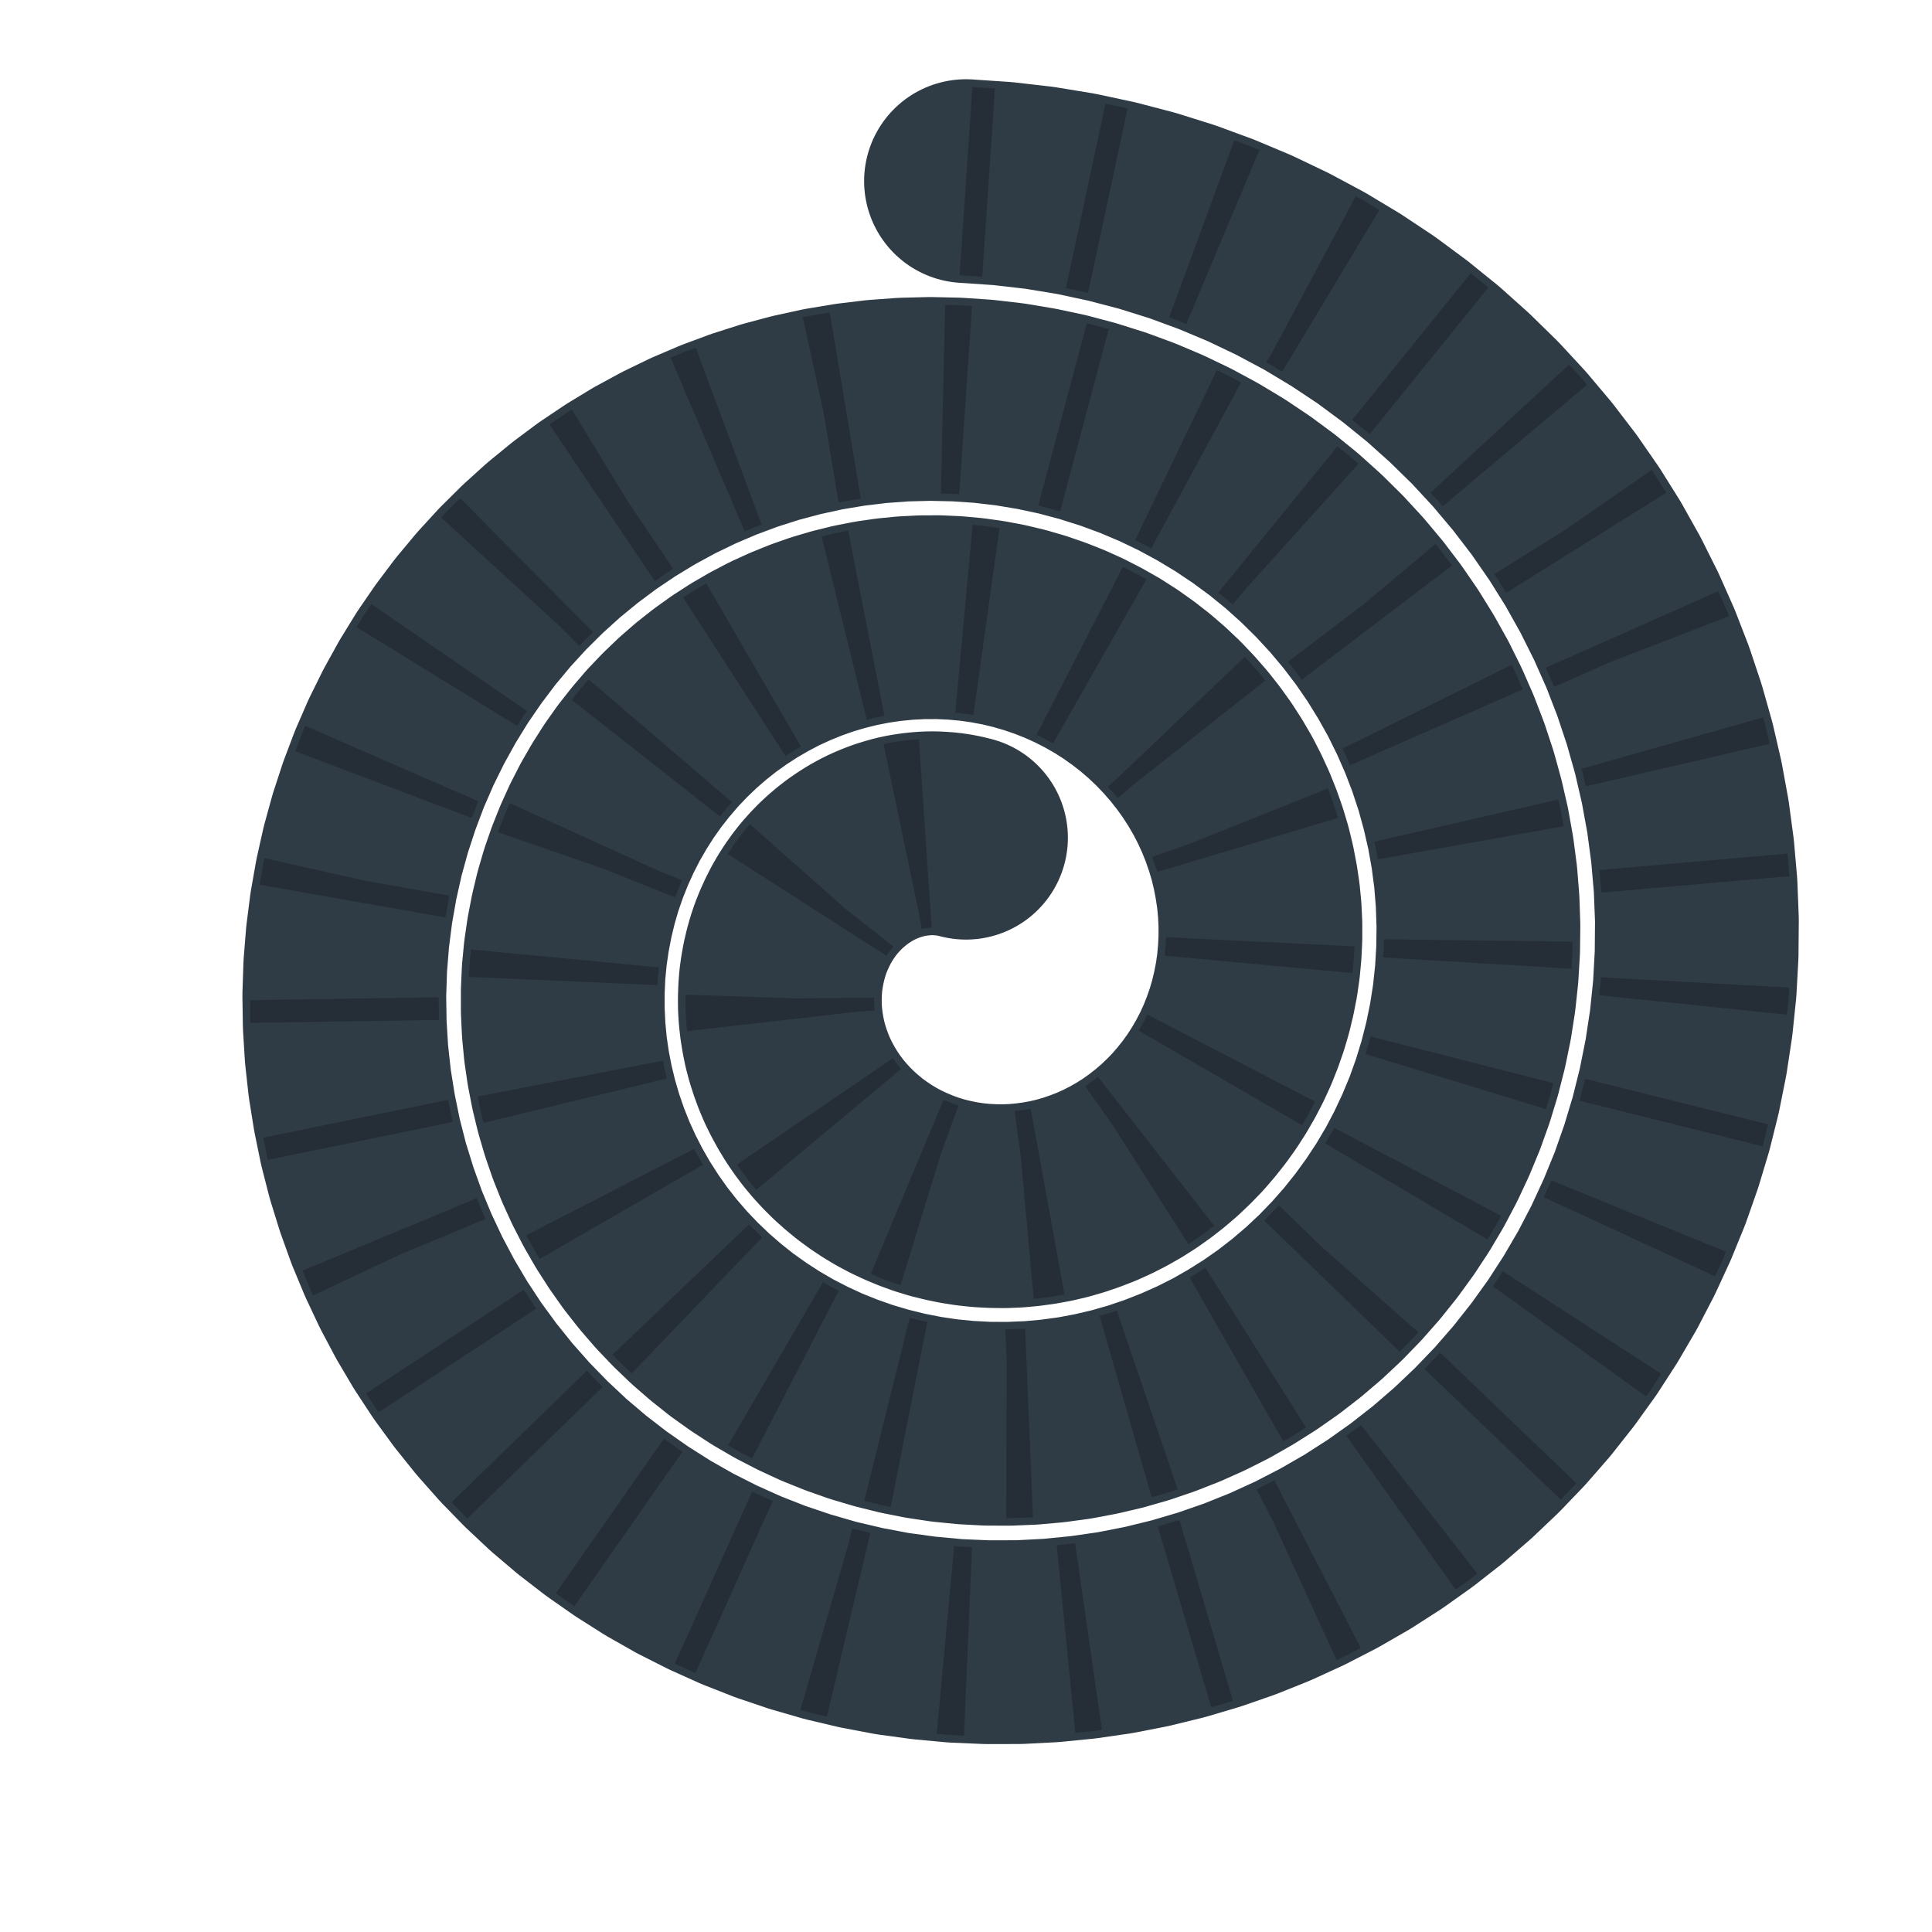
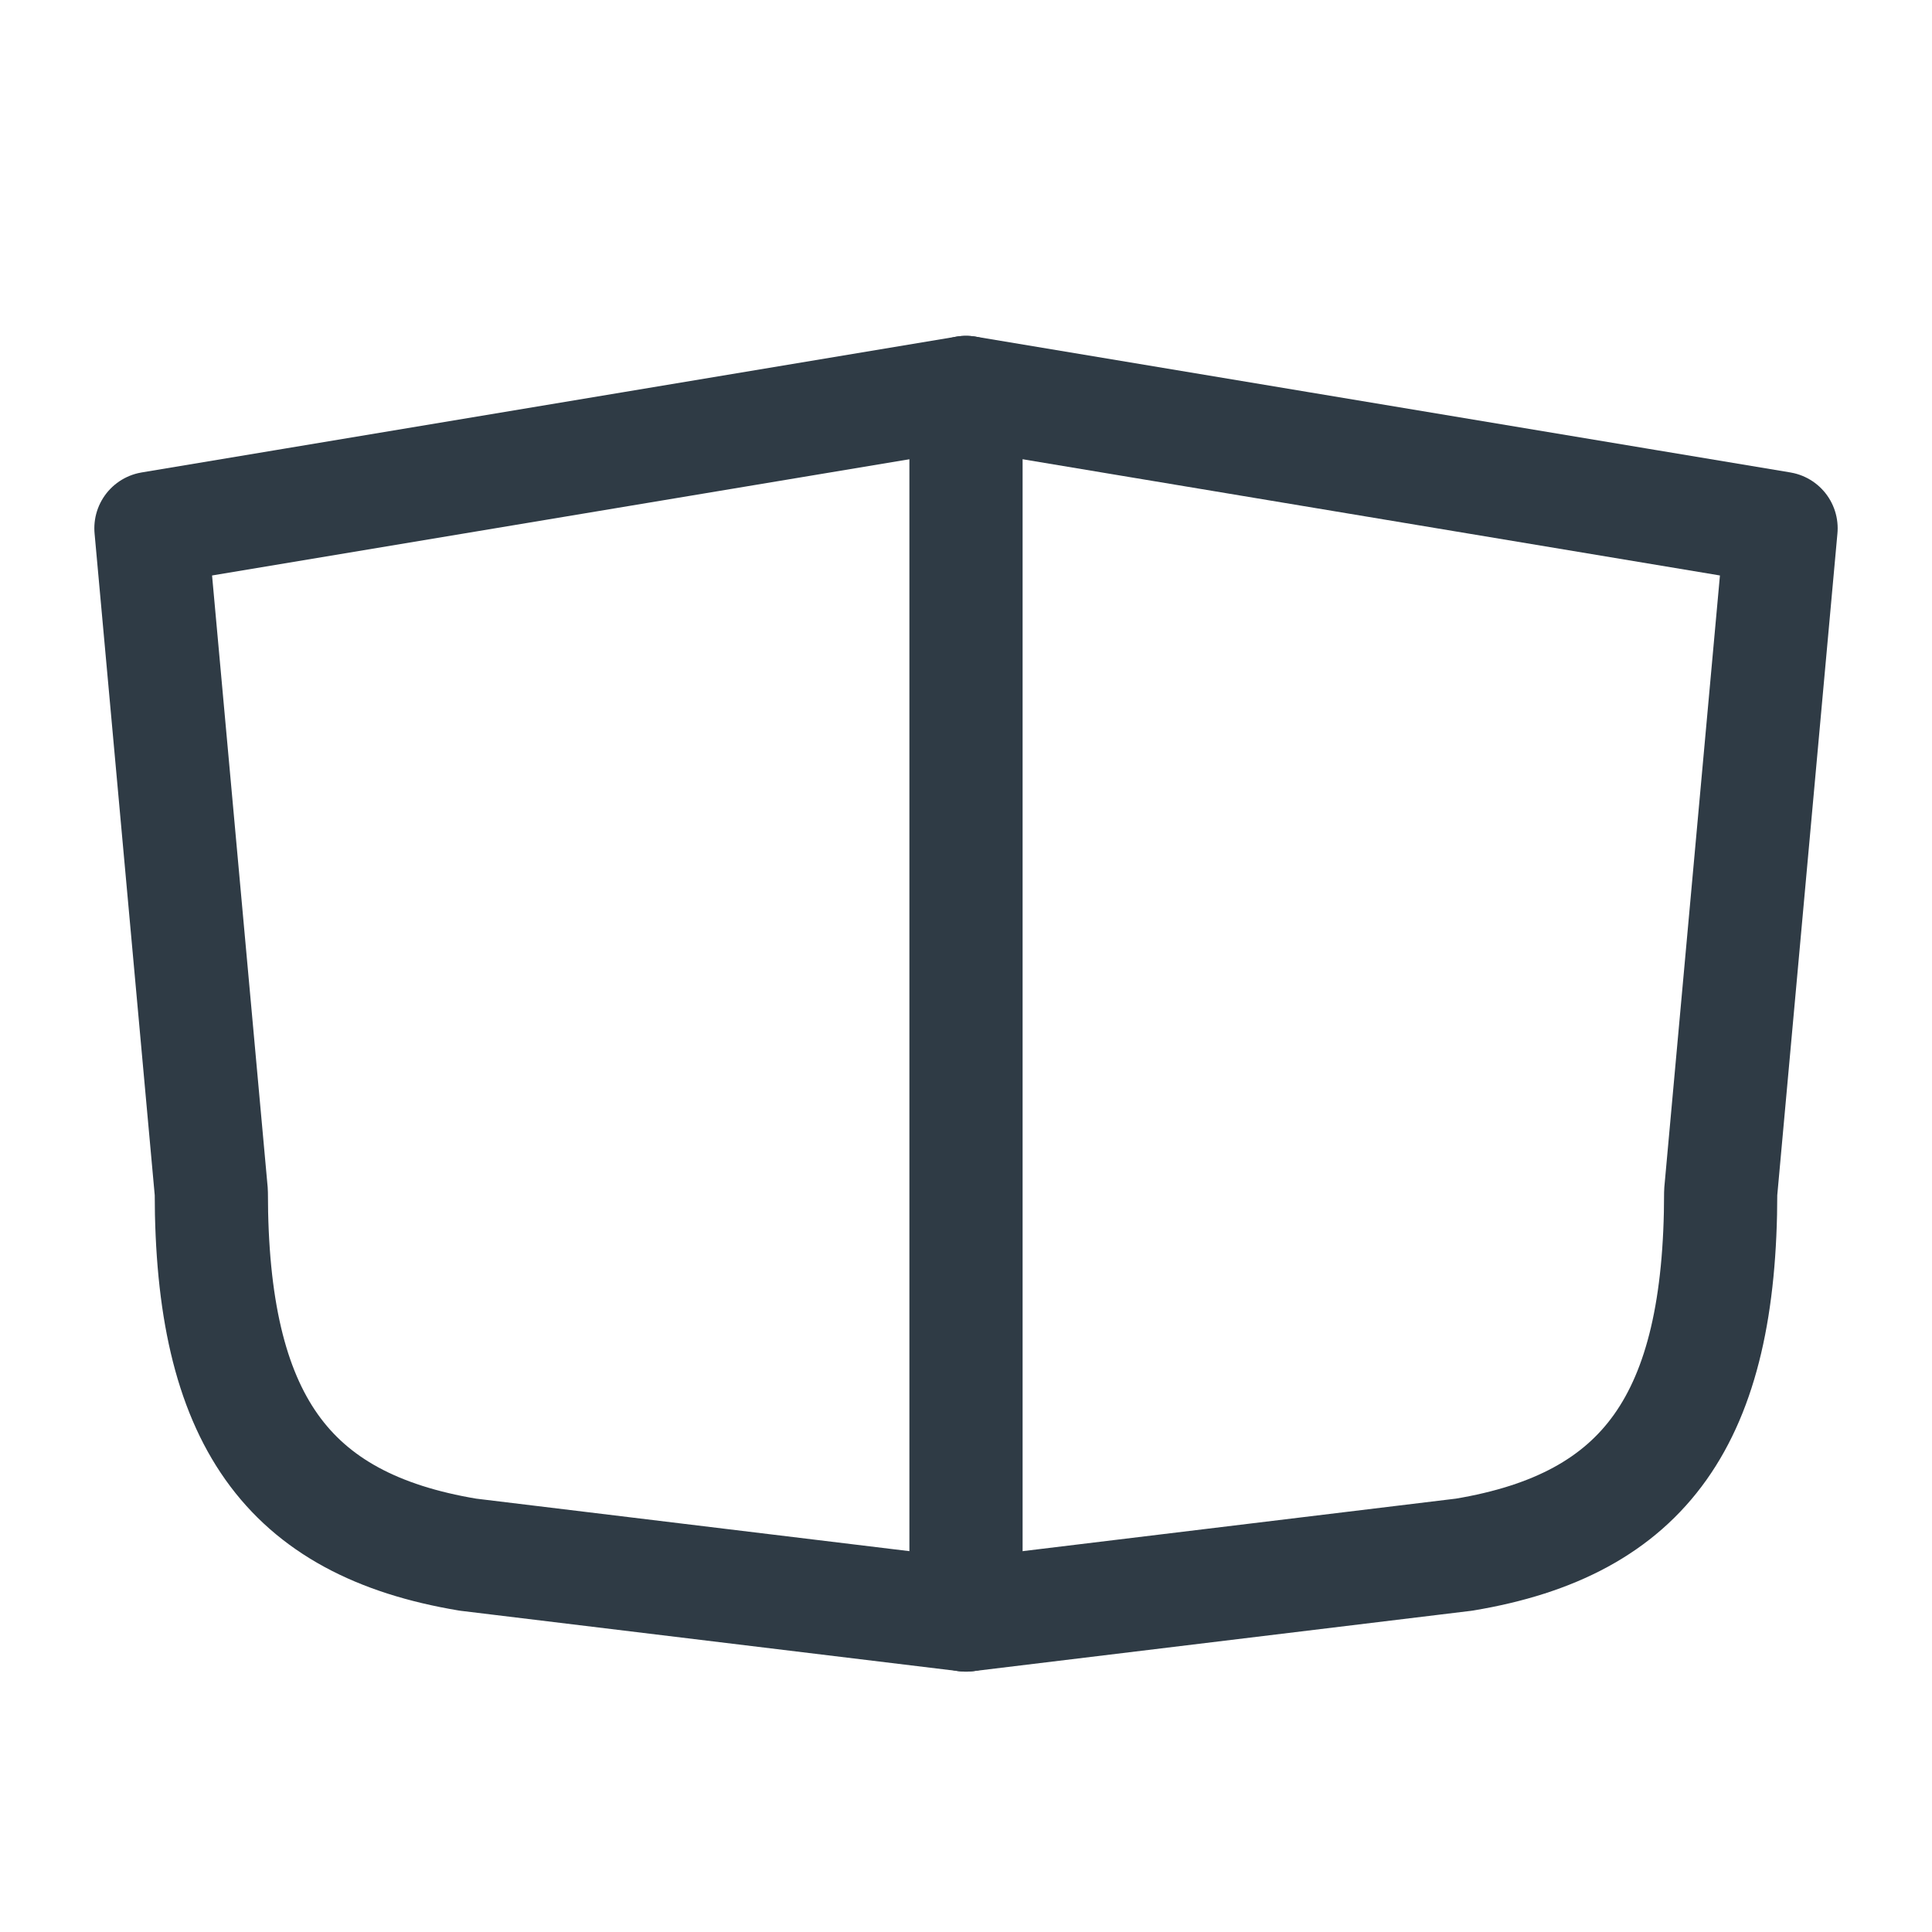
<svg xmlns="http://www.w3.org/2000/svg" viewBox="0 0 256 256" width="256" height="256" fill="none">
-   <path d="M128.00 24.00L132.89 24.33L137.75 24.89L142.56 25.68L147.32 26.70L152.02 27.93L156.65 29.38L161.19 31.05L165.64 32.92L169.99 35.00L174.23 37.27L178.34 39.74L182.33 42.39L186.17 45.23L189.88 48.23L193.42 51.40L196.81 54.72L200.03 58.20L203.07 61.81L205.94 65.56L208.62 69.43L211.11 73.41L213.40 77.50L215.49 81.68L217.38 85.94L219.06 90.28L220.53 94.69L221.79 99.15L222.83 103.65L223.66 108.19L224.27 112.75L224.67 117.33L224.85 121.91L224.81 126.48L224.56 131.03L224.09 135.56L223.41 140.05L222.52 144.50L221.43 148.88L220.13 153.20L218.64 157.45L216.94 161.61L215.06 165.68L213.00 169.64L210.75 173.49L208.33 177.23L205.74 180.83L202.99 184.31L200.09 187.64L197.04 190.82L193.85 193.85L190.53 196.72L187.08 199.42L183.52 201.95L179.86 204.30L176.09 206.47L172.23 208.46L168.30 210.26L164.29 211.87L160.23 213.28L156.11 214.50L151.94 215.52L147.75 216.34L143.52 216.95L139.29 217.37L135.05 217.59L130.82 217.60L126.60 217.42L122.40 217.03L118.23 216.46L114.11 215.68L110.04 214.72L106.03 213.56L102.09 212.23L98.22 210.71L94.44 209.01L90.76 207.15L87.17 205.11L83.70 202.91L80.34 200.56L77.10 198.06L73.99 195.42L71.02 192.63L68.19 189.72L65.51 186.69L62.98 183.54L60.60 180.28L58.39 176.92L56.35 173.47L54.48 169.94L52.78 166.33L51.25 162.65L49.91 158.92L48.74 155.14L47.76 151.31L46.97 147.45L46.35 143.58L45.92 139.68L45.68 135.78L45.62 131.88L45.75 128.00L46.06 124.14L46.55 120.30L47.22 116.50L48.06 112.75L49.08 109.05L50.27 105.42L51.62 101.85L53.14 98.36L54.82 94.96L56.65 91.65L58.63 88.43L60.76 85.33L63.02 82.33L65.42 79.45L67.94 76.70L70.58 74.08L73.33 71.59L76.20 69.24L79.16 67.03L82.21 64.98L85.35 63.07L88.57 61.32L91.85 59.73L95.20 58.30L98.61 57.03L102.05 55.93L105.54 55.00L109.06 54.23L112.60 53.64L116.15 53.21L119.71 52.95L123.27 52.86L126.82 52.94L130.35 53.18L133.86 53.59L137.33 54.17L140.76 54.90L144.14 55.80L147.47 56.85L150.73 58.05L153.92 59.40L157.04 60.90L160.07 62.54L163.01 64.31L165.86 66.22L168.61 68.25L171.25 70.40L173.77 72.67L176.18 75.05L178.47 77.53L180.63 80.11L182.66 82.78L184.56 85.54L186.31 88.37L187.93 91.27L189.40 94.24L190.73 97.27L191.91 100.34L192.94 103.46L193.81 106.62L194.54 109.80L195.11 113.00L195.53 116.21L195.79 119.44L195.90 122.66L195.86 125.87L195.67 129.06L195.33 132.24L194.84 135.38L194.20 138.49L193.42 141.55L192.50 144.56L191.44 147.52L190.24 150.41L188.92 153.23L187.47 155.98L185.89 158.65L184.19 161.23L182.38 163.72L180.46 166.12L178.44 168.41L176.32 170.60L174.10 172.68L171.80 174.64L169.41 176.49L166.95 178.21L164.41 179.81L161.82 181.29L159.16 182.63L156.45 183.84L153.70 184.92L150.91 185.87L148.09 186.68L145.24 187.35L142.38 187.89L139.50 188.28L136.62 188.54L133.73 188.66L130.86 188.65L128.00 188.50L125.16 188.22L122.35 187.80L119.57 187.25L116.83 186.57L114.13 185.77L111.49 184.84L108.90 183.80L106.37 182.63L103.91 181.36L101.52 179.97L99.21 178.47L96.98 176.88L94.84 175.18L92.79 173.40L90.83 171.52L88.97 169.57L87.21 167.53L85.55 165.42L84.01 163.24L82.57 161.00L81.25 158.71L80.04 156.36L78.95 153.97L77.98 151.54L77.13 149.07L76.40 146.58L75.79 144.06L75.30 141.53L74.93 138.99L74.69 136.44L74.57 133.90L74.57 131.36L74.68 128.84L74.92 126.33L75.28 123.85L75.75 121.40L76.33 118.98L77.02 116.61L77.83 114.27L78.74 111.99L79.75 109.77L80.86 107.60L82.07 105.50L83.37 103.46L84.76 101.50L86.24 99.62L87.79 97.81L89.43 96.09L91.13 94.46L92.91 92.91L94.75 91.46L96.65 90.10L98.60 88.84L100.60 87.68L102.64 86.61L104.72 85.66L106.84 84.80L108.98 84.05L111.15 83.41L113.34 82.87L115.54 82.44L117.74 82.12L119.95 81.90L122.16 81.79L124.36 81.78L126.55 81.88L128.72 82.08L130.87 82.38L132.99 82.78L135.08 83.28L137.14 83.88L139.15 84.57L141.12 85.35L143.04 86.22L144.91 87.18L146.72 88.21L148.47 89.33L150.16 90.53L151.78 91.79L153.33 93.13L154.81 94.53L156.21 96.00L157.54 97.52L158.78 99.09L159.95 100.72L161.02 102.38L162.02 104.09L162.92 105.84L163.74 107.62L164.46 109.42L165.10 111.25L165.65 113.09L166.10 114.96L166.46 116.83L166.74 118.70L166.92 120.58L167.01 122.45L167.01 124.31L166.92 126.16L166.75 128.00L166.49 129.82L166.14 131.61L165.72 133.37L165.21 135.10L164.62 136.79L163.96 138.45L163.22 140.06L162.41 141.62L161.53 143.14L160.59 144.60L159.58 146.01L158.51 147.36L157.39 148.66L156.21 149.88L154.98 151.05L153.71 152.14L152.39 153.17L151.04 154.13L149.64 155.02L148.22 155.83L146.77 156.57L145.29 157.24L143.79 157.82L142.28 158.34L140.75 158.78L139.21 159.14L137.67 159.42L136.12 159.63L134.58 159.77L133.04 159.83L131.51 159.81L130.00 159.73L128.50 159.57L127.02 159.34L125.56 159.04L124.12 158.68L122.72 158.25L121.35 157.75L120.01 157.19L118.71 156.58L117.45 155.91L116.24 155.18L115.07 154.40L113.94 153.57L112.87 152.69L111.84 151.77L110.87 150.81L109.95 149.81L109.09 148.78L108.29 147.71L107.54 146.61L106.86 145.49L106.23 144.34L105.66 143.18L105.16 142.00L104.72 140.80L104.33 139.59L104.01 138.38L103.76 137.16L103.56 135.94L103.42 134.72L103.34 133.51L103.33 132.31L103.37 131.11L103.46 129.93L103.62 128.77L103.83 127.62L104.09 126.50L104.40 125.39L104.76 124.32L105.18 123.27L105.64 122.26L106.14 121.27L106.68 120.33L107.27 119.41L107.89 118.54L108.55 117.70L109.25 116.91L109.97 116.16L110.73 115.45L111.51 114.79L112.31 114.17L113.14 113.60L113.98 113.07L114.84 112.59L115.71 112.16L116.60 111.78L117.49 111.44L118.39 111.16L119.29 110.91L120.20 110.72L121.10 110.58L122.00 110.48L122.89 110.42L123.78 110.41L124.65 110.45L125.51 110.52L126.36 110.64L127.19 110.80L128.00 111.00" stroke="#2F3B45" stroke-width="27" stroke-linecap="round" stroke-linejoin="round" />
-   <path d="M128.00 24.00L132.89 24.33L137.75 24.89L142.56 25.68L147.32 26.70L152.02 27.93L156.65 29.38L161.19 31.05L165.64 32.92L169.99 35.00L174.23 37.27L178.34 39.74L182.33 42.39L186.17 45.23L189.88 48.23L193.42 51.40L196.81 54.72L200.03 58.20L203.07 61.81L205.94 65.56L208.62 69.43L211.11 73.41L213.40 77.50L215.49 81.68L217.38 85.94L219.06 90.28L220.53 94.69L221.79 99.15L222.83 103.65L223.66 108.19L224.27 112.75L224.67 117.33L224.85 121.91L224.81 126.48L224.56 131.03L224.09 135.56L223.41 140.05L222.52 144.50L221.43 148.88L220.13 153.20L218.64 157.45L216.94 161.61L215.06 165.68L213.00 169.64L210.75 173.49L208.33 177.23L205.74 180.83L202.99 184.31L200.09 187.64L197.04 190.82L193.85 193.85L190.53 196.72L187.08 199.42L183.52 201.95L179.86 204.30L176.09 206.47L172.23 208.46L168.30 210.26L164.29 211.87L160.23 213.28L156.11 214.50L151.94 215.52L147.75 216.34L143.52 216.95L139.29 217.37L135.05 217.59L130.82 217.60L126.60 217.42L122.40 217.03L118.23 216.46L114.11 215.68L110.04 214.72L106.03 213.56L102.09 212.23L98.22 210.71L94.44 209.01L90.76 207.15L87.17 205.11L83.70 202.91L80.34 200.56L77.10 198.06L73.99 195.42L71.02 192.63L68.19 189.72L65.51 186.69L62.98 183.54L60.60 180.28L58.39 176.92L56.35 173.47L54.48 169.94L52.78 166.33L51.25 162.65L49.91 158.92L48.74 155.14L47.76 151.31L46.97 147.45L46.35 143.58L45.92 139.68L45.68 135.78L45.62 131.88L45.75 128.00L46.06 124.14L46.55 120.30L47.22 116.50L48.06 112.75L49.08 109.05L50.27 105.42L51.62 101.85L53.14 98.36L54.82 94.96L56.65 91.65L58.63 88.43L60.76 85.33L63.02 82.33L65.42 79.45L67.94 76.70L70.58 74.08L73.33 71.59L76.20 69.24L79.16 67.03L82.21 64.98L85.35 63.07L88.57 61.32L91.85 59.73L95.20 58.30L98.61 57.03L102.05 55.93L105.54 55.00L109.06 54.23L112.60 53.64L116.15 53.21L119.71 52.95L123.27 52.86L126.82 52.94L130.35 53.18L133.86 53.59L137.33 54.17L140.76 54.90L144.14 55.80L147.47 56.85L150.73 58.05L153.92 59.40L157.04 60.90L160.07 62.54L163.01 64.31L165.86 66.22L168.61 68.25L171.25 70.40L173.77 72.67L176.18 75.05L178.47 77.53L180.63 80.11L182.66 82.78L184.56 85.54L186.31 88.37L187.93 91.27L189.40 94.24L190.73 97.27L191.91 100.34L192.94 103.46L193.81 106.62L194.54 109.80L195.11 113.00L195.53 116.21L195.79 119.44L195.90 122.66L195.86 125.87L195.67 129.06L195.33 132.24L194.84 135.38L194.20 138.49L193.42 141.55L192.50 144.56L191.44 147.52L190.24 150.41L188.92 153.23L187.47 155.98L185.89 158.65L184.19 161.23L182.38 163.72L180.46 166.12L178.44 168.41L176.32 170.60L174.10 172.68L171.80 174.64L169.41 176.49L166.95 178.21L164.41 179.81L161.82 181.29L159.16 182.63L156.45 183.84L153.70 184.92L150.91 185.87L148.09 186.68L145.24 187.35L142.38 187.89L139.50 188.28L136.62 188.54L133.73 188.66L130.86 188.65L128.00 188.50L125.16 188.22L122.35 187.80L119.57 187.25L116.83 186.57L114.13 185.77L111.49 184.84L108.90 183.80L106.37 182.63L103.91 181.36L101.52 179.97L99.21 178.47L96.98 176.88L94.84 175.18L92.79 173.40L90.83 171.52L88.97 169.57L87.21 167.53L85.55 165.42L84.01 163.24L82.57 161.00L81.25 158.71L80.04 156.36L78.95 153.97L77.98 151.54L77.13 149.07L76.40 146.58L75.79 144.06L75.30 141.53L74.93 138.99L74.69 136.44L74.57 133.90L74.57 131.36L74.68 128.84L74.92 126.33L75.28 123.85L75.75 121.40L76.33 118.98L77.02 116.61L77.83 114.27L78.74 111.99L79.75 109.77L80.86 107.60L82.07 105.50L83.37 103.46L84.76 101.50L86.24 99.62L87.79 97.81L89.43 96.09L91.13 94.46L92.91 92.91L94.75 91.46L96.65 90.10L98.60 88.84L100.60 87.68L102.64 86.61L104.72 85.66L106.84 84.80L108.98 84.05L111.15 83.41L113.34 82.87L115.54 82.44L117.74 82.12L119.95 81.90L122.16 81.79L124.36 81.78L126.55 81.88L128.72 82.08L130.87 82.38L132.99 82.78L135.08 83.28L137.14 83.88L139.15 84.57L141.12 85.35L143.04 86.22L144.91 87.18L146.72 88.21L148.47 89.33L150.16 90.53L151.78 91.79L153.33 93.13L154.81 94.53L156.21 96.00L157.54 97.52L158.78 99.09L159.95 100.72L161.02 102.38L162.02 104.09L162.92 105.84L163.74 107.62L164.46 109.42L165.10 111.25L165.65 113.09L166.10 114.96L166.46 116.83L166.74 118.70L166.92 120.58L167.01 122.45L167.01 124.31L166.92 126.16L166.75 128.00L166.49 129.82L166.14 131.61L165.72 133.37L165.21 135.10L164.62 136.79L163.96 138.45L163.22 140.06L162.41 141.62L161.53 143.14L160.59 144.60L159.58 146.01L158.51 147.36L157.39 148.66L156.21 149.88L154.98 151.05L153.71 152.14L152.39 153.17L151.04 154.13L149.64 155.02L148.22 155.83L146.77 156.57L145.29 157.24L143.79 157.82L142.28 158.34L140.75 158.78L139.21 159.14L137.67 159.42L136.12 159.63L134.58 159.77L133.04 159.83L131.51 159.81L130.00 159.73L128.50 159.57L127.02 159.34L125.56 159.04L124.12 158.68L122.72 158.25L121.35 157.75L120.01 157.19L118.71 156.58L117.45 155.91L116.24 155.18L115.07 154.40L113.94 153.57L112.87 152.69L111.84 151.77L110.87 150.81L109.95 149.81L109.09 148.78L108.29 147.71L107.54 146.61L106.86 145.49L106.23 144.34L105.66 143.18L105.16 142.00L104.72 140.80L104.33 139.59L104.01 138.38L103.76 137.16L103.56 135.94L103.42 134.72L103.34 133.51L103.33 132.31L103.37 131.11L103.46 129.93L103.62 128.77L103.83 127.62L104.09 126.50L104.40 125.39L104.76 124.32L105.18 123.27L105.64 122.26L106.14 121.27L106.68 120.33L107.27 119.41L107.89 118.54L108.55 117.70L109.25 116.91L109.97 116.16L110.73 115.45L111.51 114.79L112.31 114.17L113.14 113.60L113.98 113.07L114.84 112.59L115.71 112.16L116.60 111.78L117.49 111.44L118.39 111.16L119.29 110.91L120.20 110.72L121.10 110.58L122.00 110.48L122.89 110.42L123.78 110.41L124.65 110.45L125.51 110.52L126.36 110.64L127.19 110.80L128.00 111.00" stroke="#000" stroke-opacity="0.22" stroke-width="25" stroke-linecap="butt" stroke-dasharray="3 13" />
+   <g stroke="#2F3B45" stroke-width="15" stroke-linejoin="round" stroke-linecap="round">
+     <path d="M128 52 L236 70 L228 158 C228 188 218 202 194 206 L128 214 L62 206 C38 202 28 188 28 158 L20 70 Z" />
+     <path d="M128 52 L128 214" />
+   </g>
</svg>
